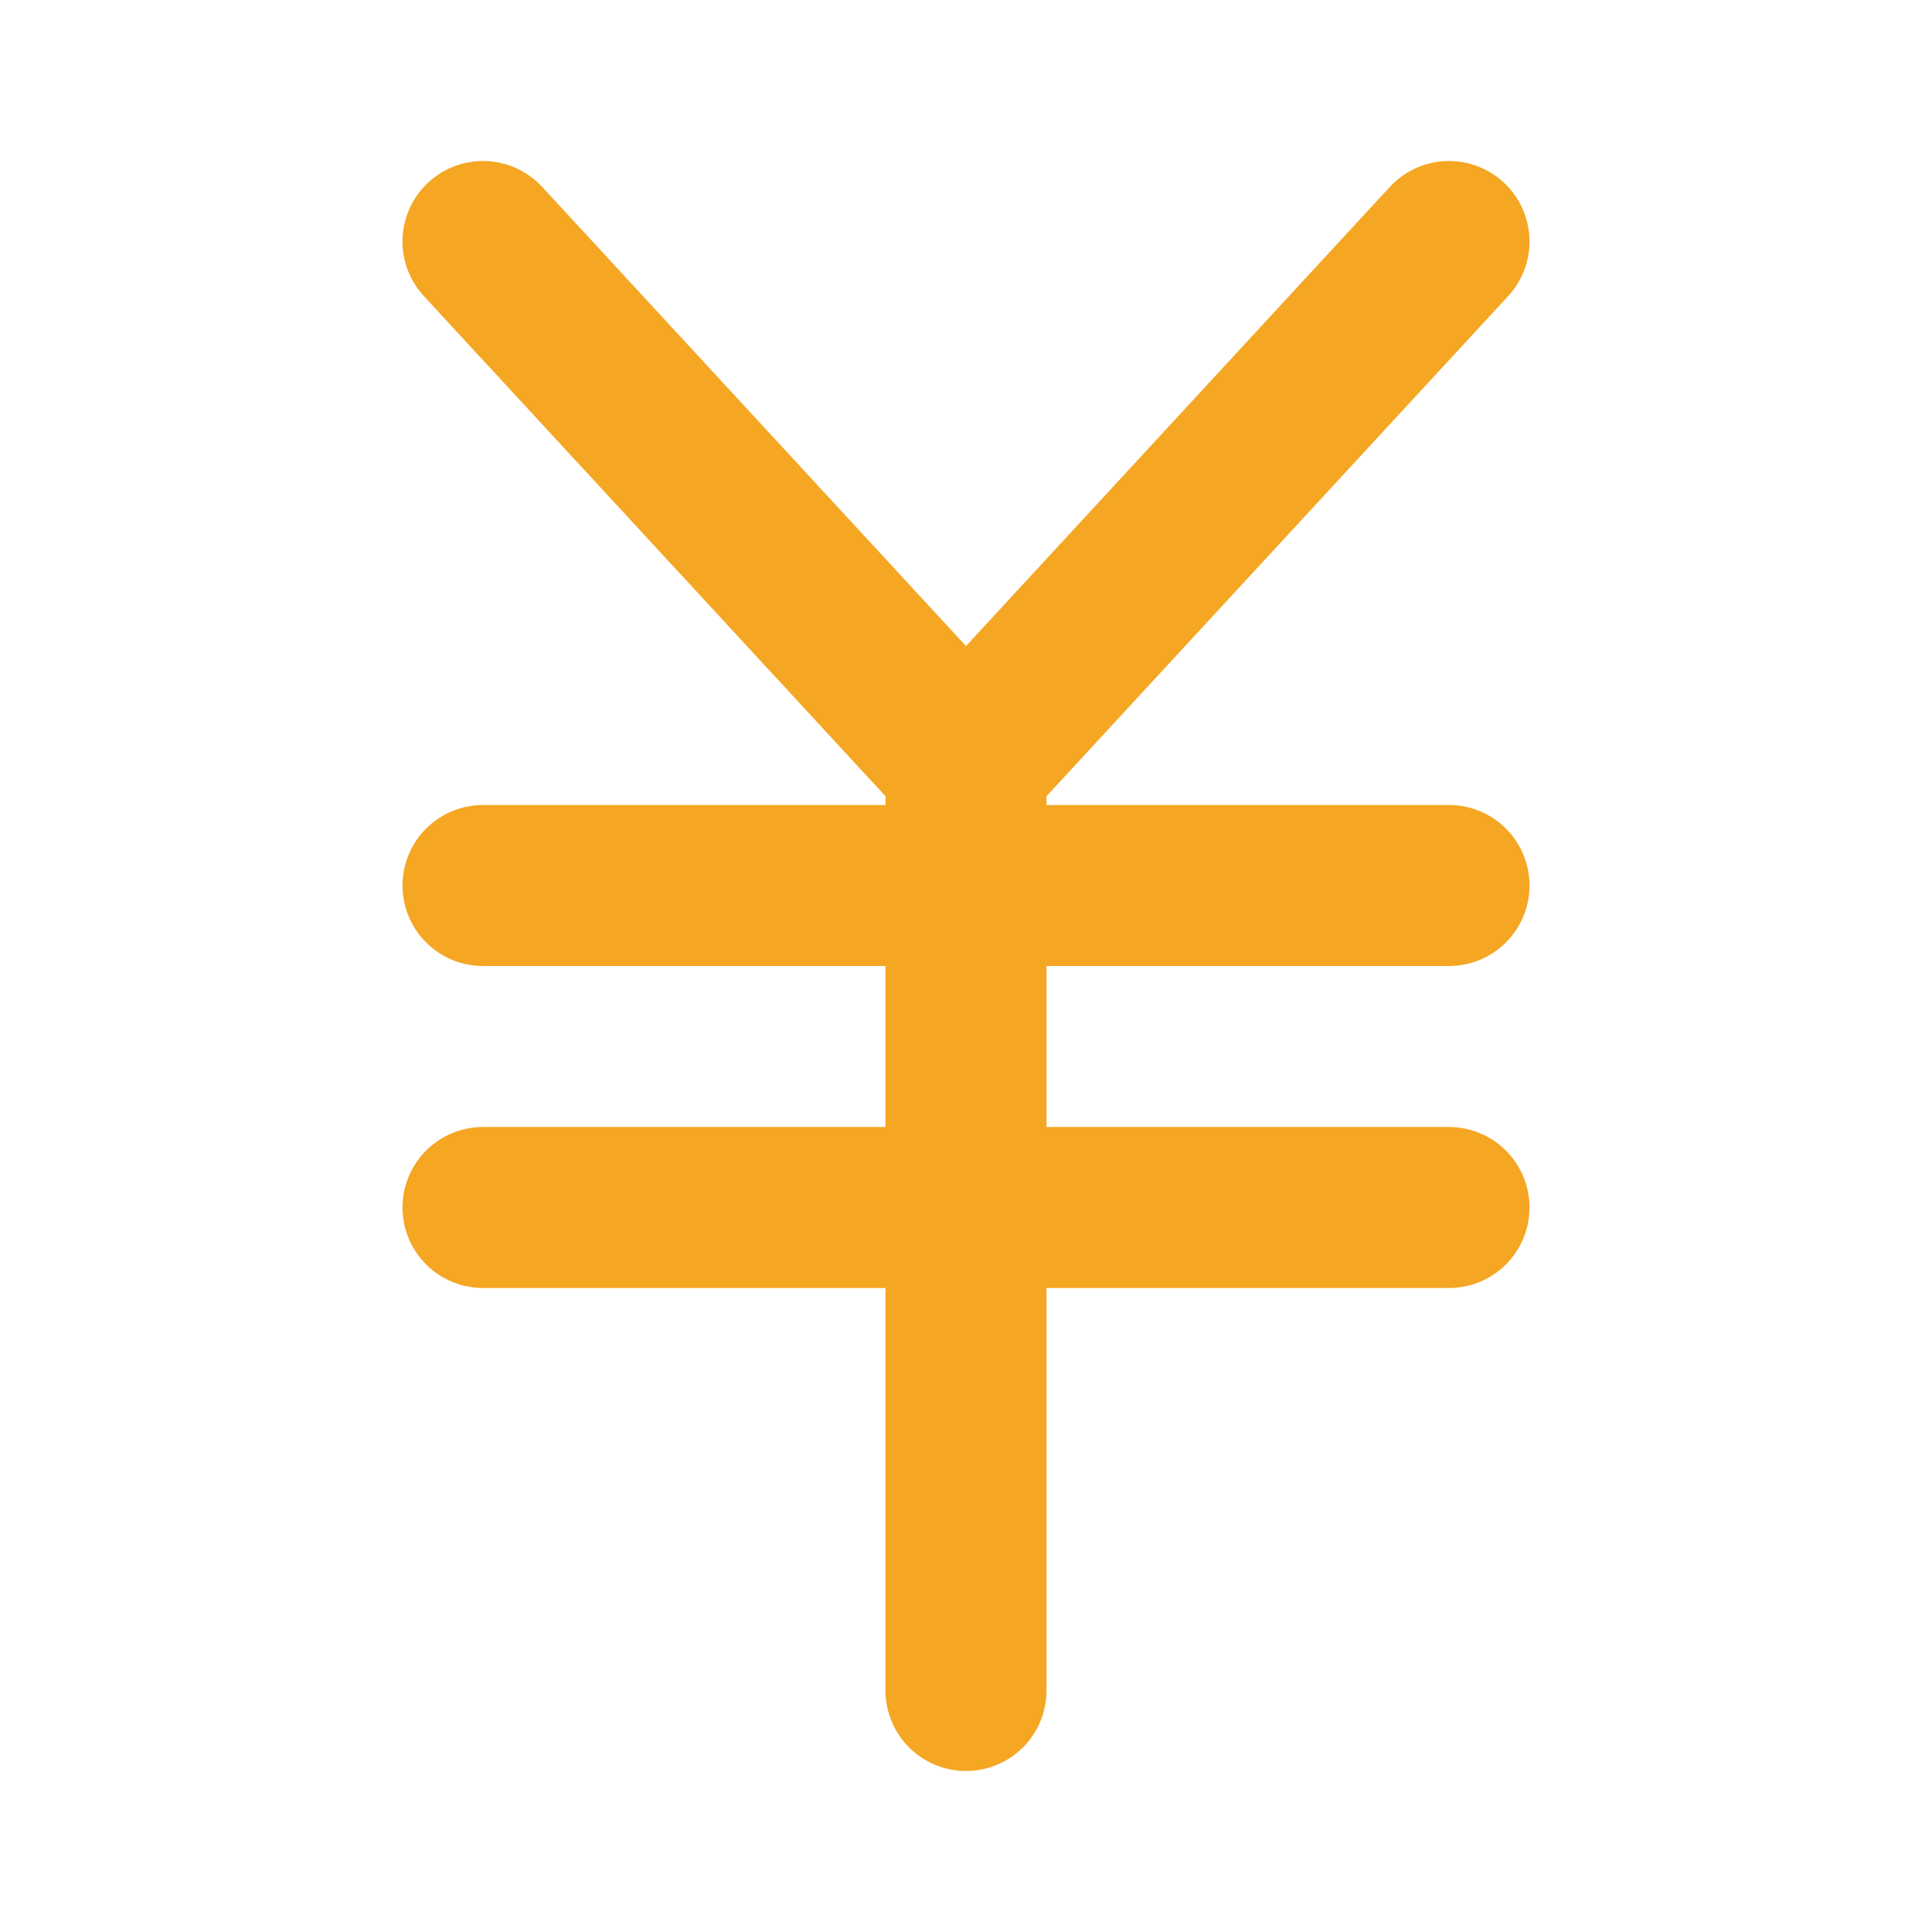
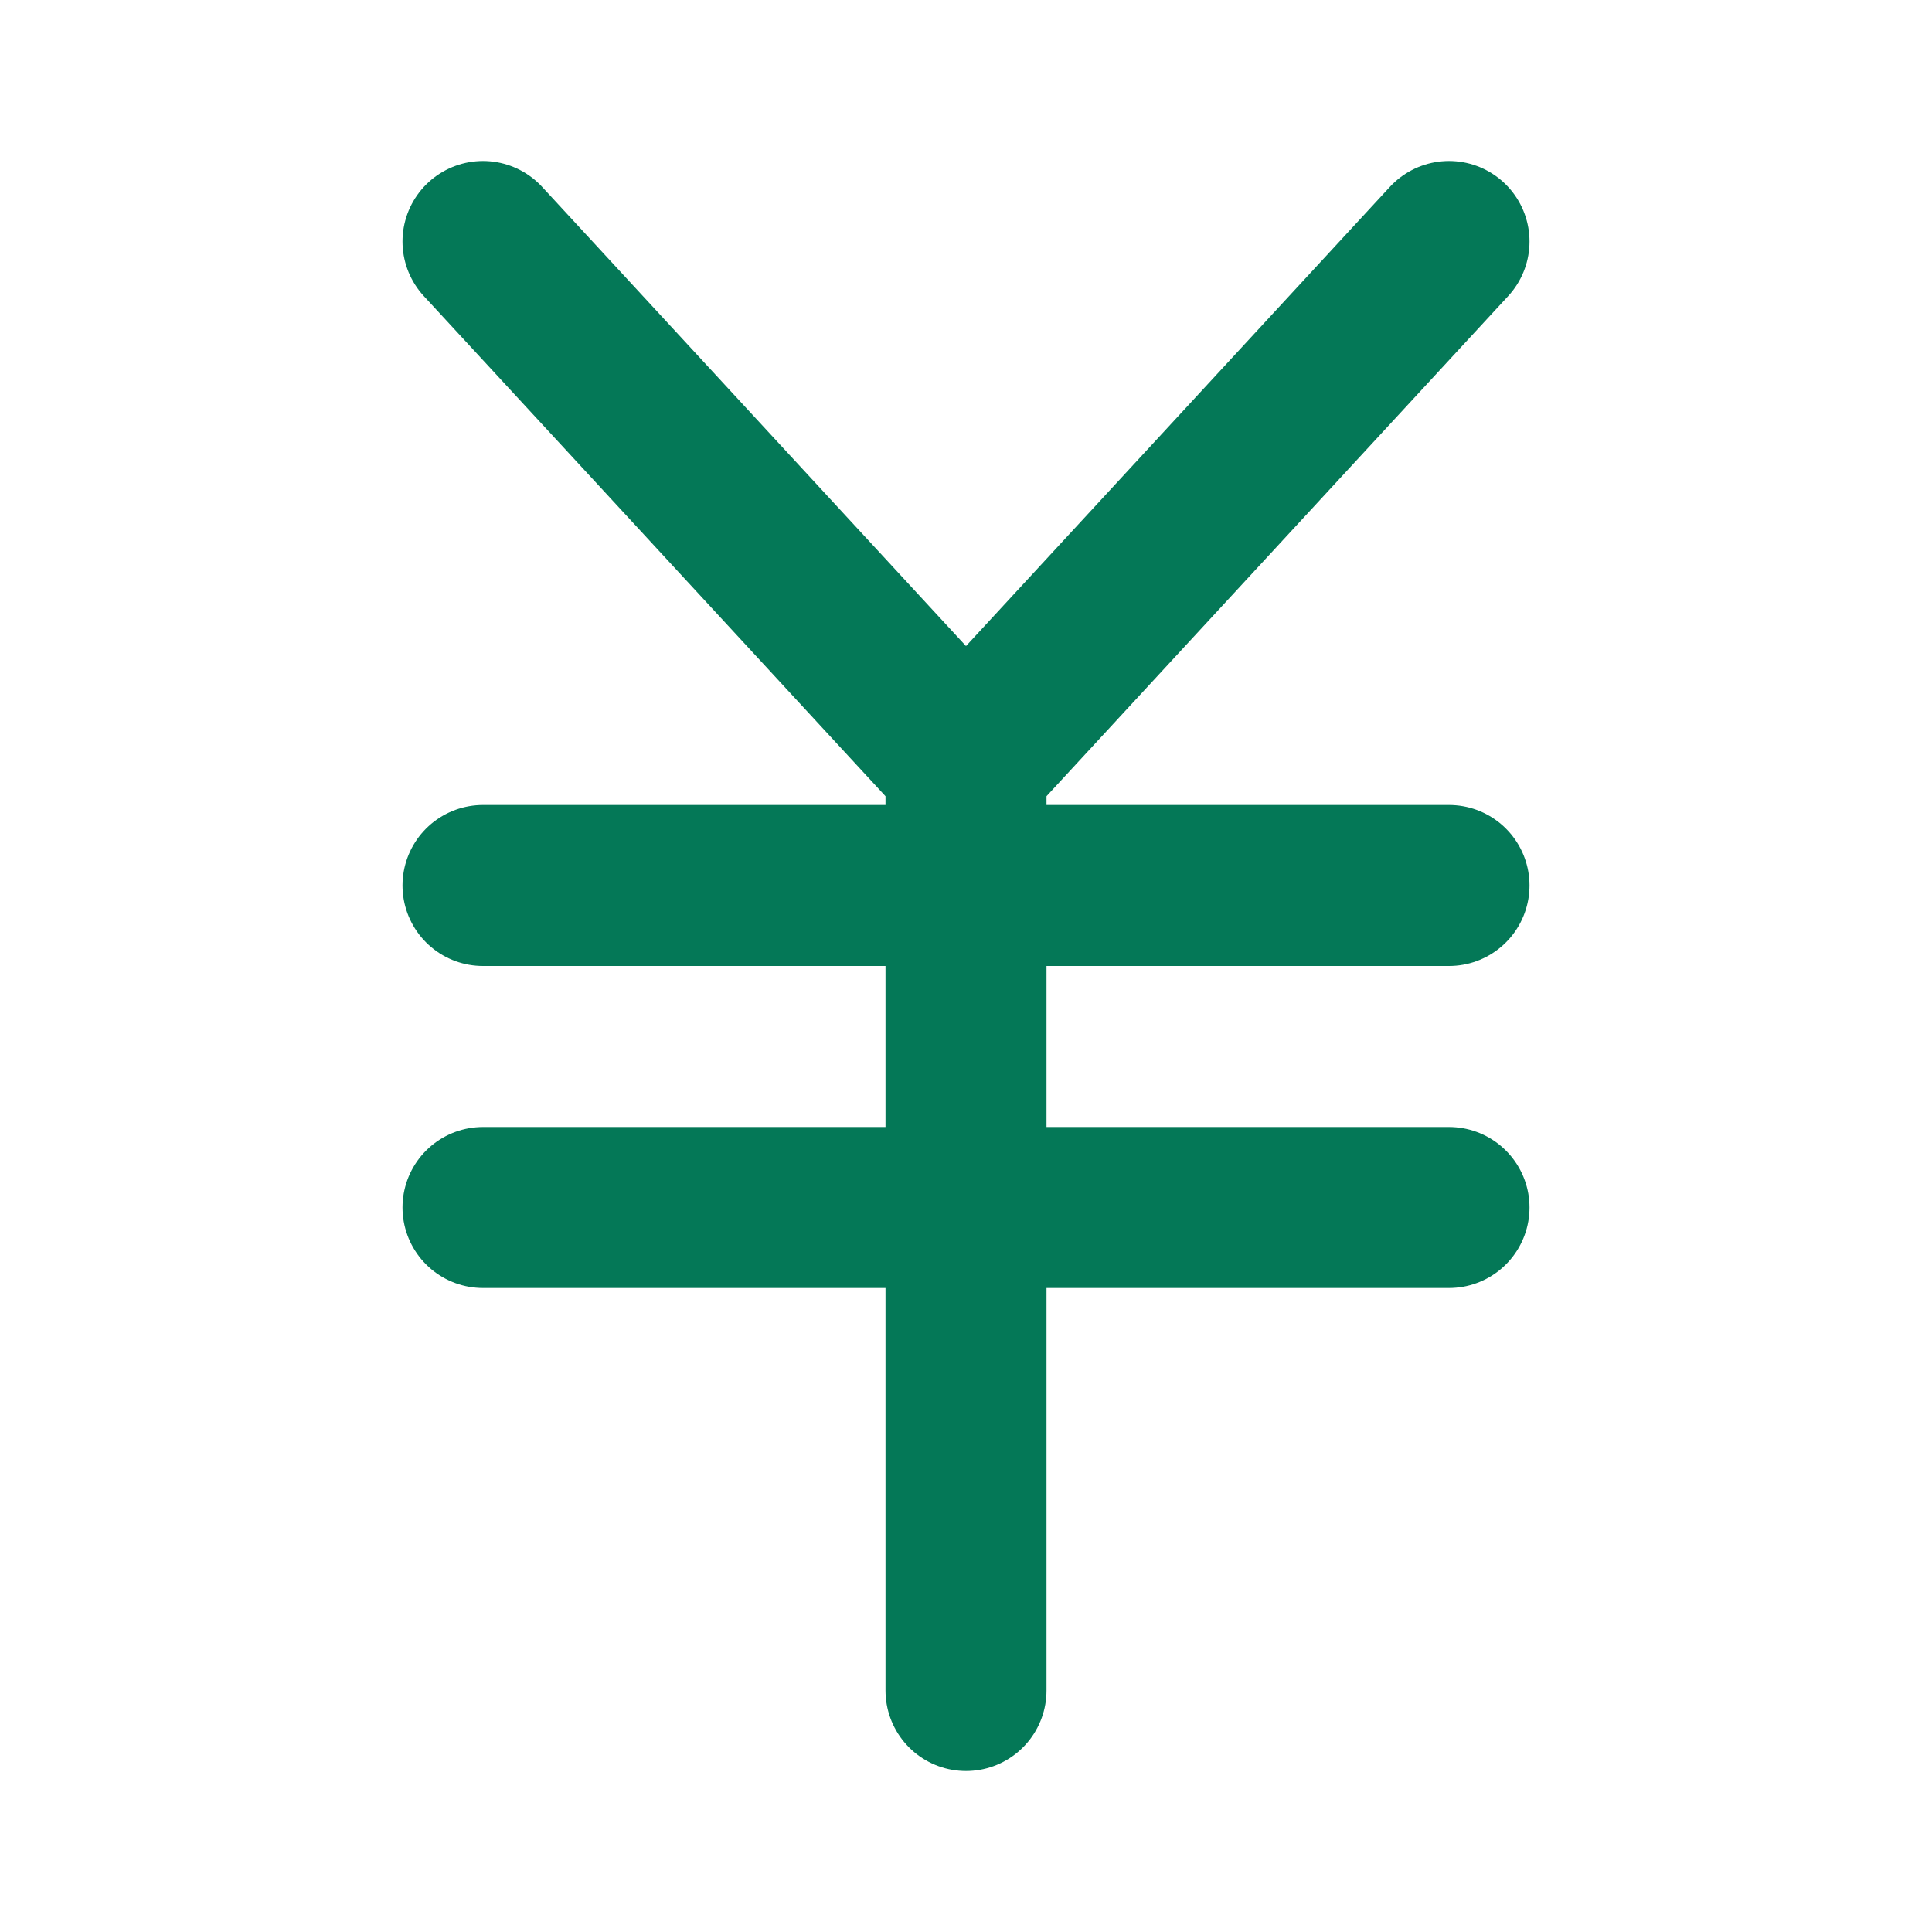
<svg xmlns="http://www.w3.org/2000/svg" viewBox="0 0 24 24">
  <style>
-     .s { fill: none; stroke: #F5A623; stroke-width: 2; stroke-linecap: round; stroke-linejoin: round; }
+     .s { fill: none; stroke: #047857; stroke-width: 2; stroke-linecap: round; stroke-linejoin: round; }
  </style>
  <path class="s" d="M12 9.5V21m0-11.5L6 3m6 6.5L18 3" />
  <path class="s" d="M6 15h12" />
  <path class="s" d="M6 11h12" />
</svg>
